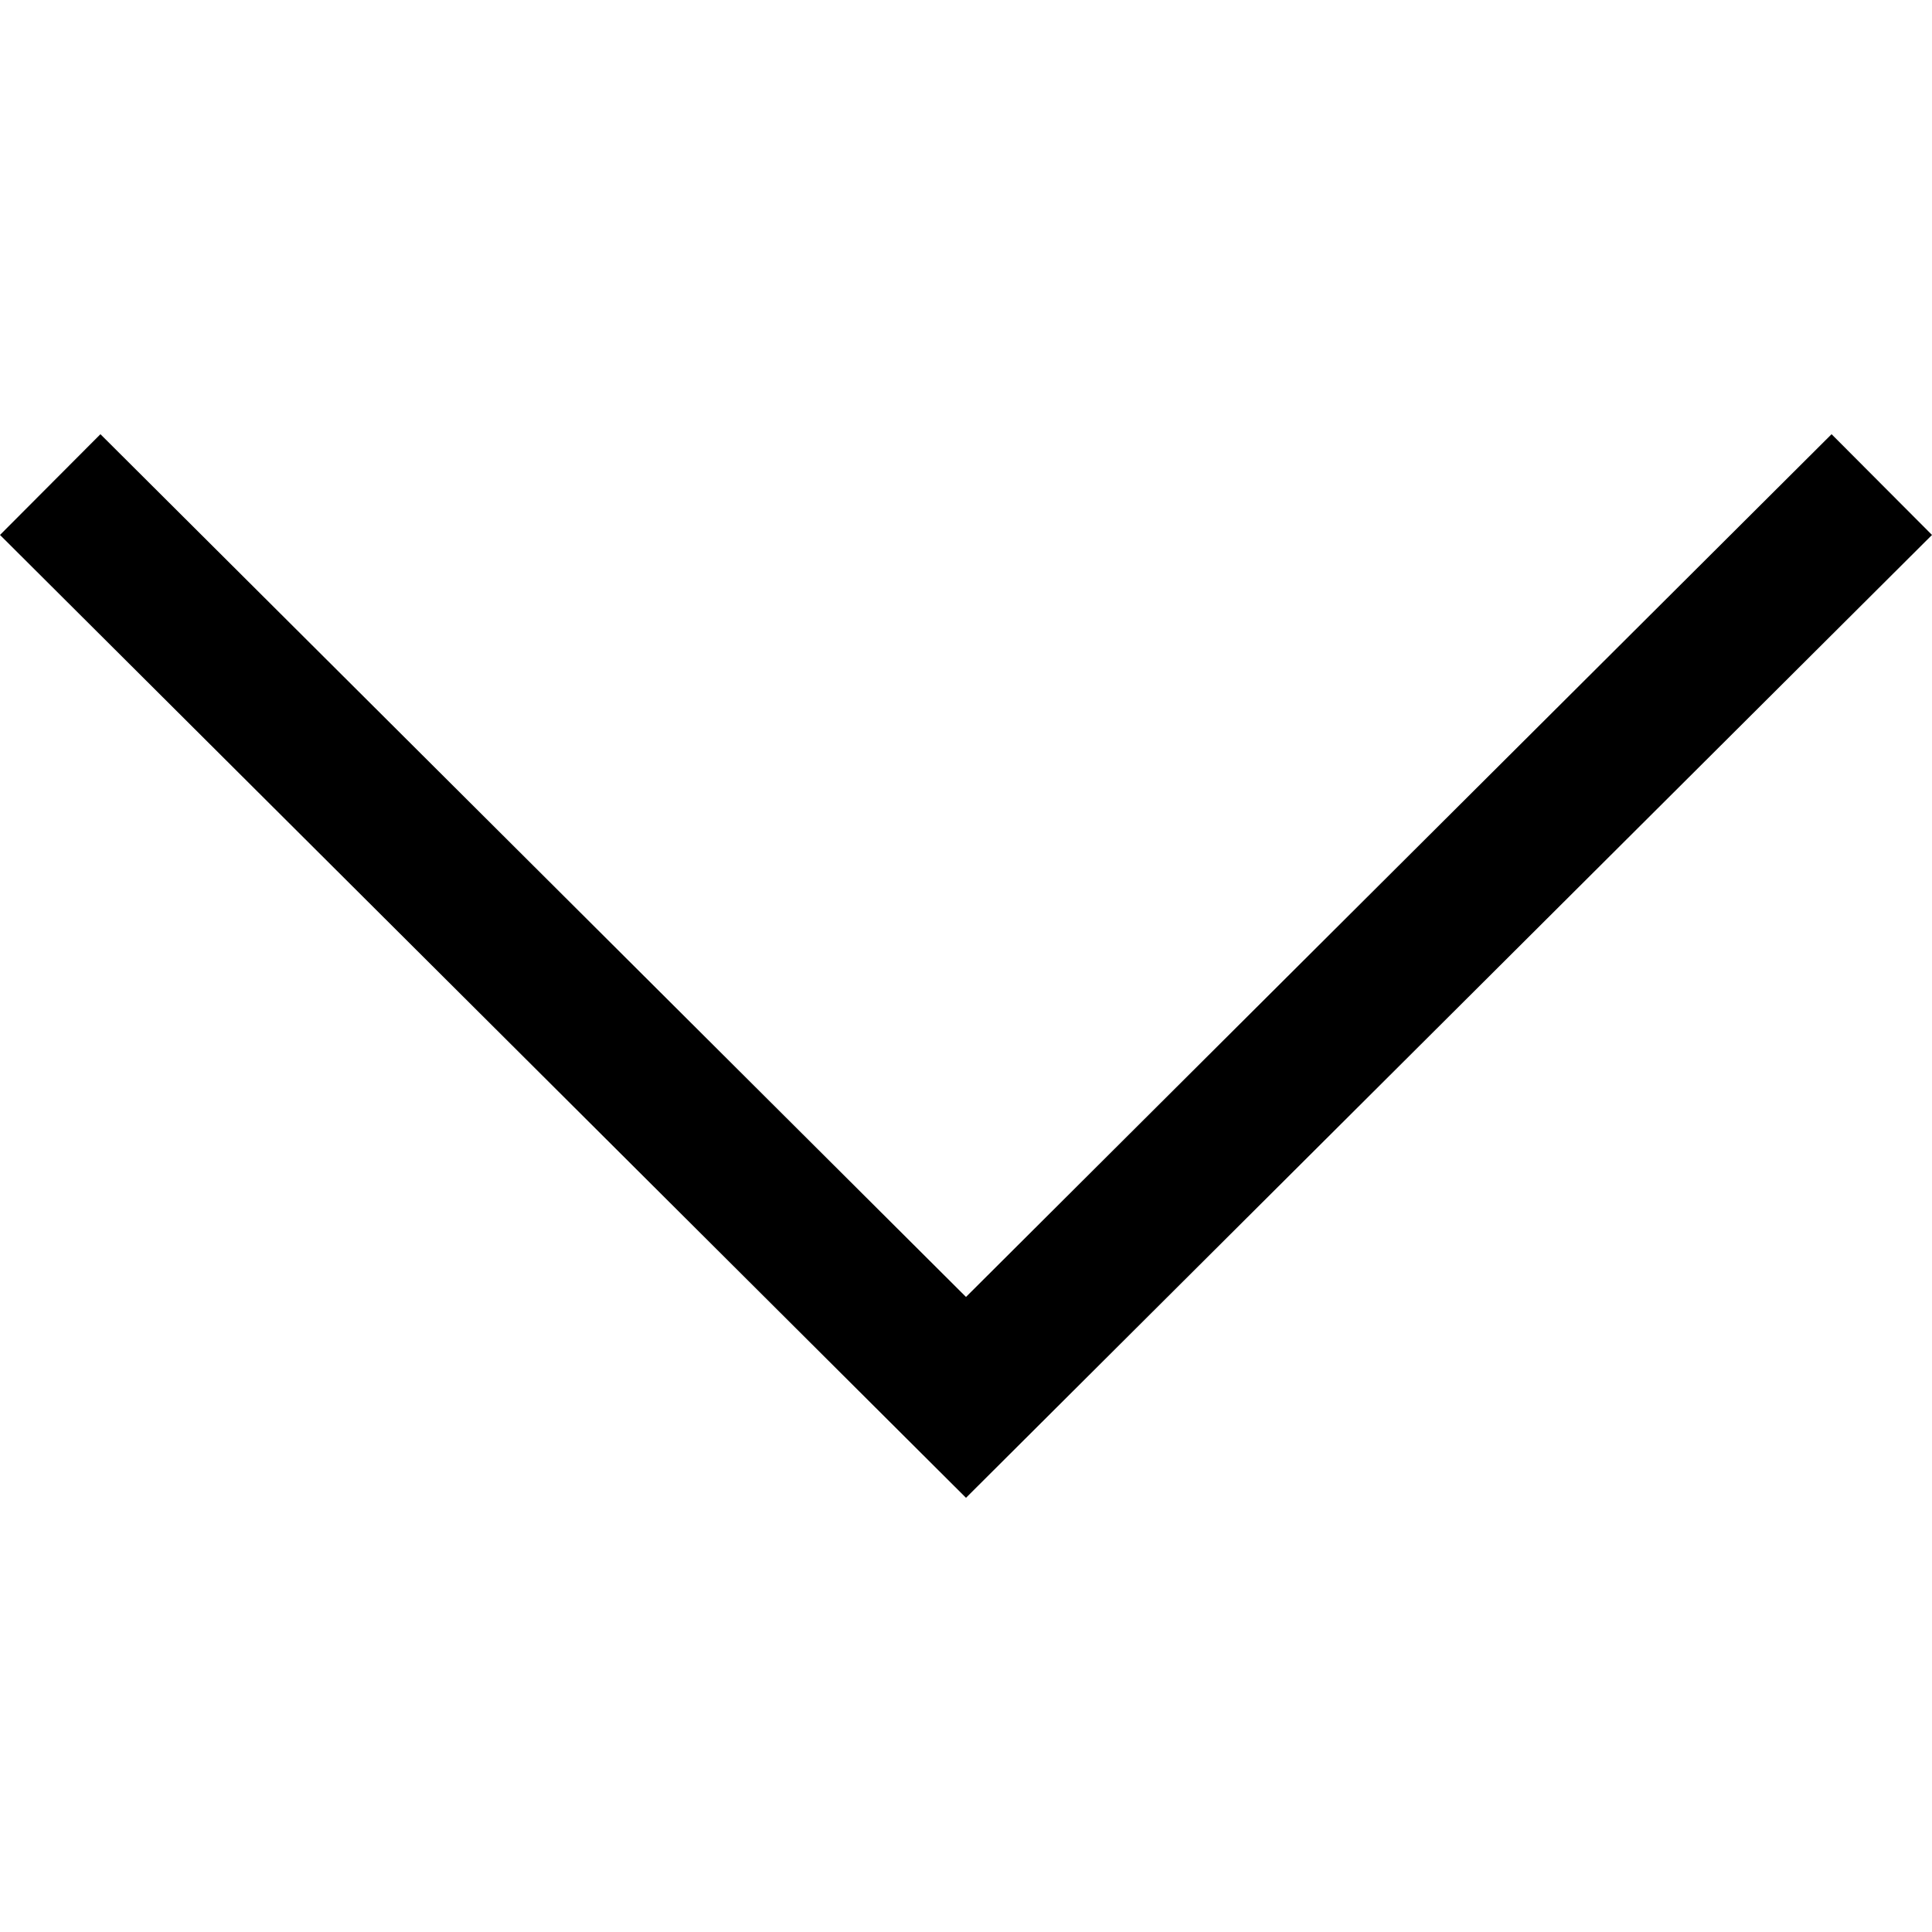
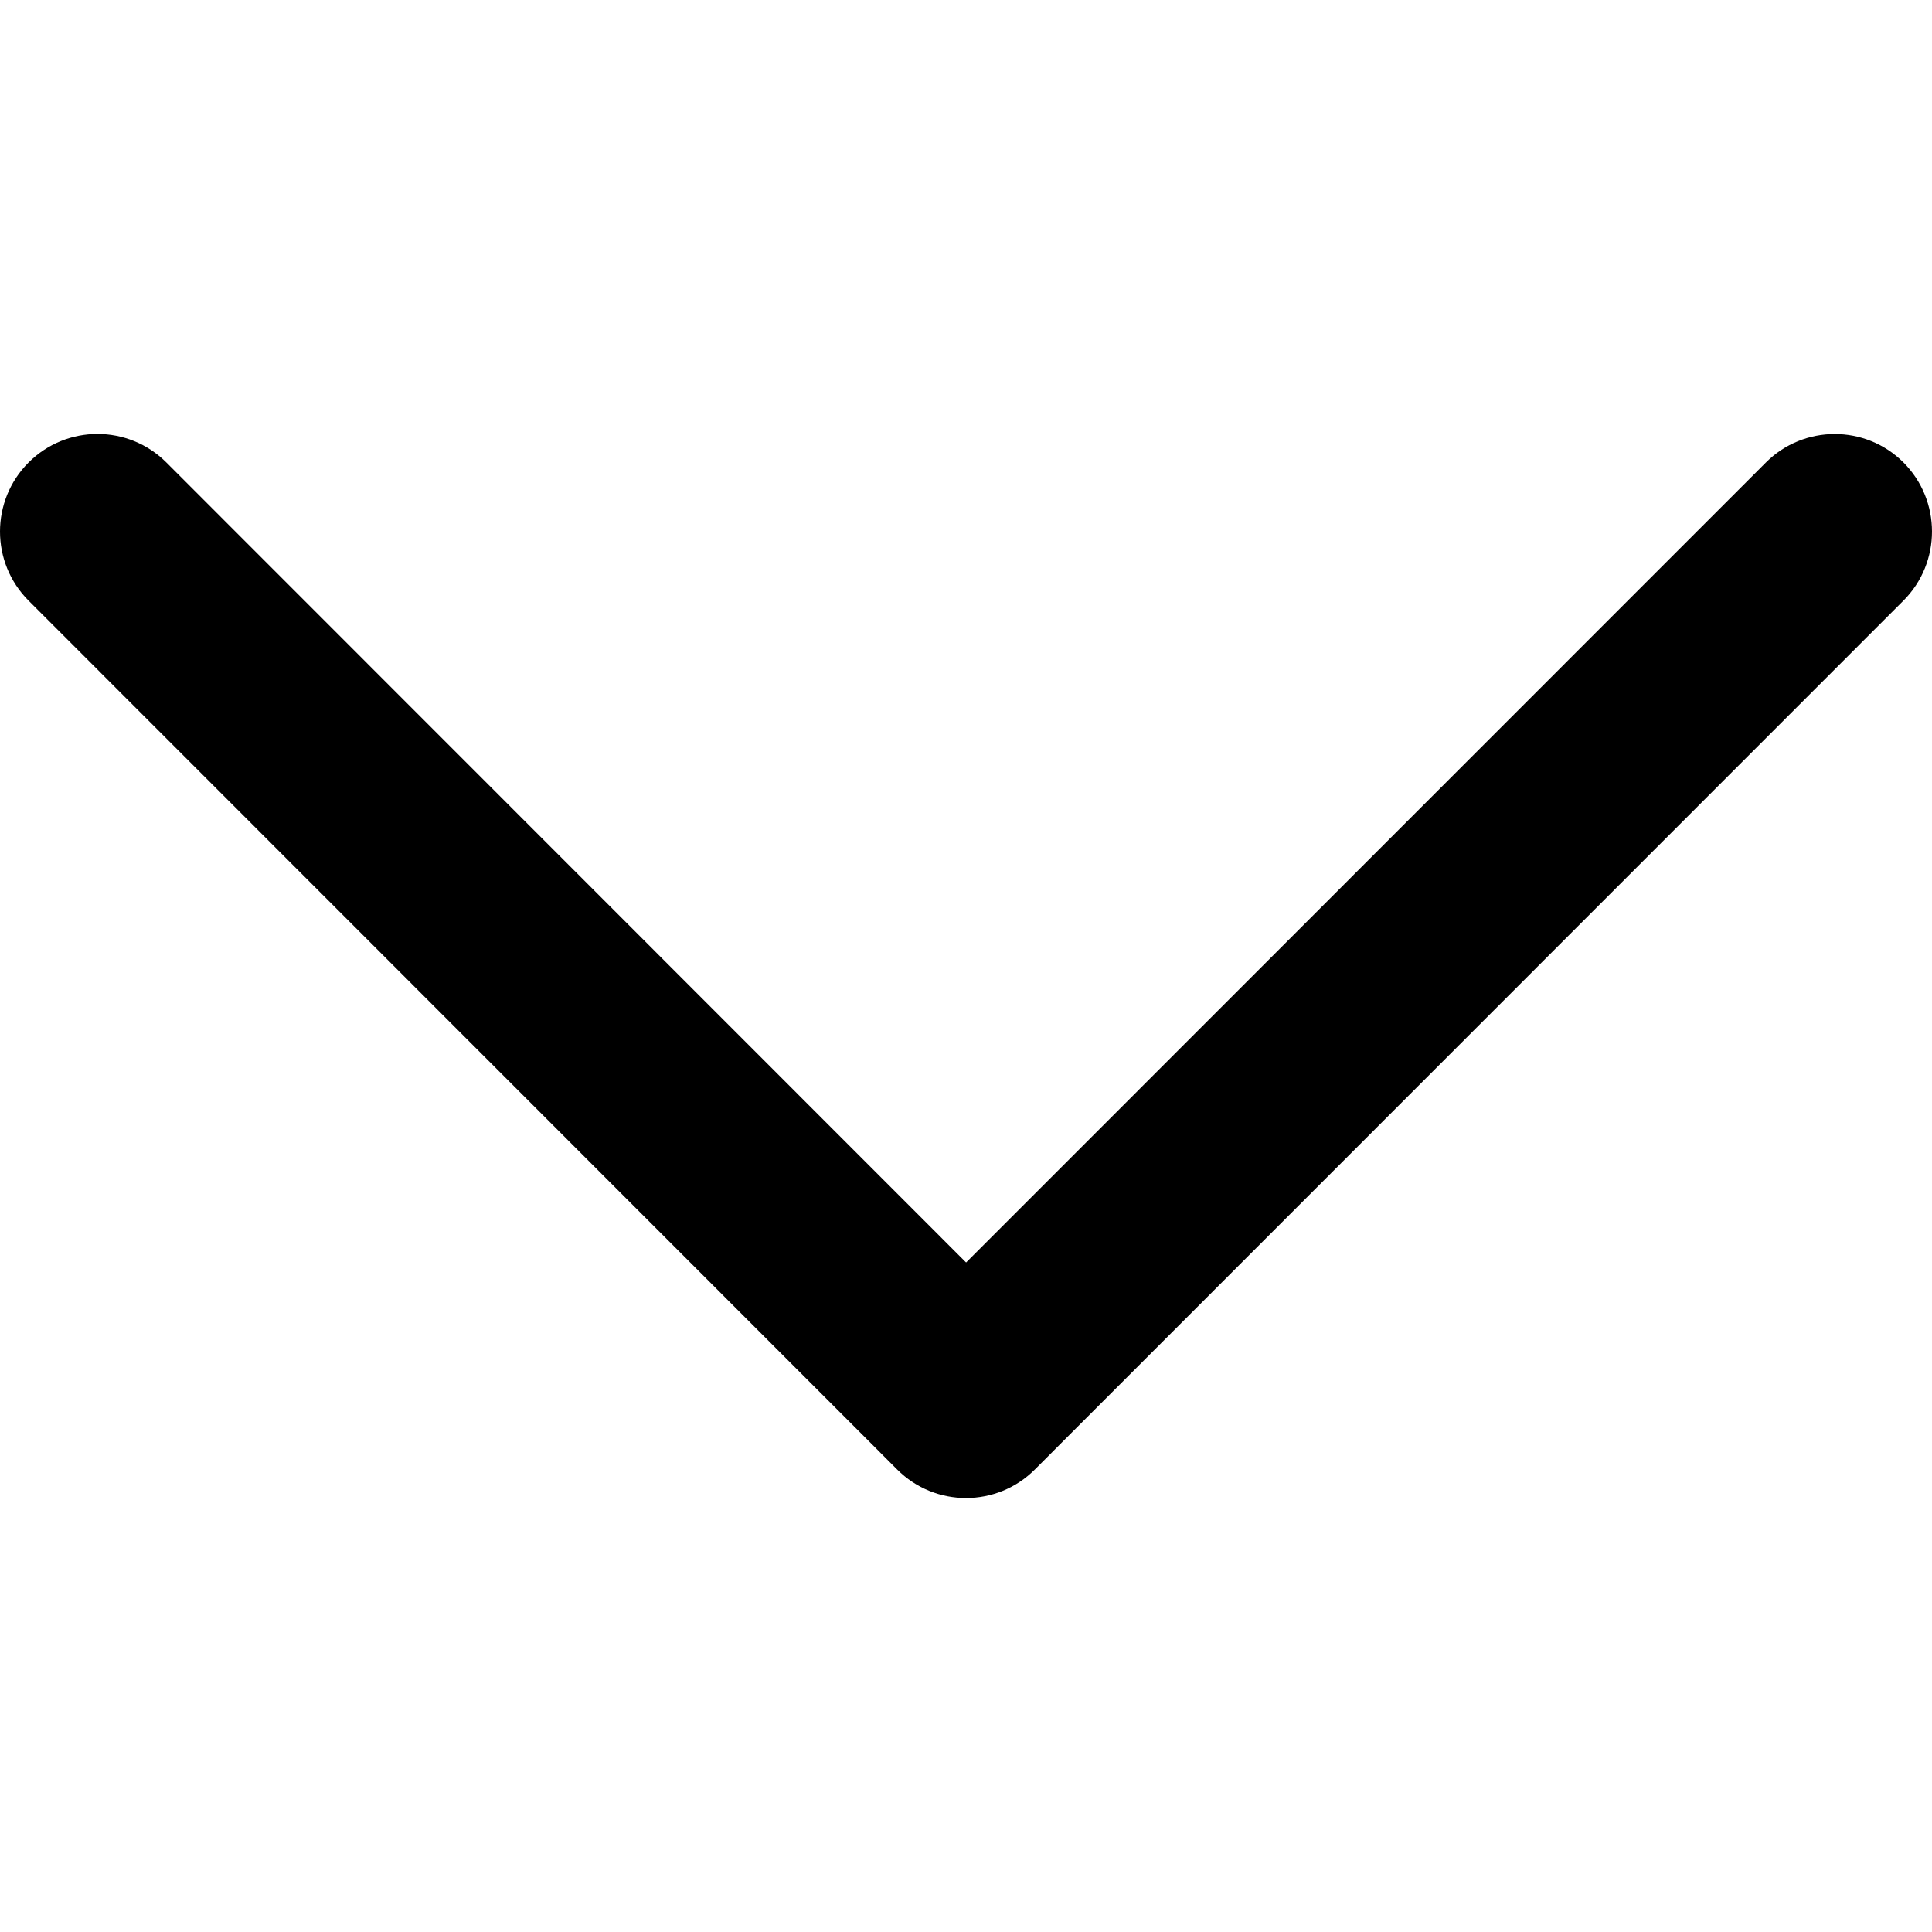
- <svg xmlns="http://www.w3.org/2000/svg" version="1.1" id="Layer_1" x="0px" y="0px" viewBox="0 0 407.437 407.437" style="enable-background:new 0 0 407.437 407.437;" xml:space="preserve">
-   <polygon points="386.258,91.567 203.718,273.512 21.179,91.567 0,112.815 203.718,315.87 407.437,112.815 " />
+ <svg xmlns="http://www.w3.org/2000/svg" version="1.1" id="Capa_1" x="0px" y="0px" viewBox="0 0 240.811 240.811" style="enable-background:new 0 0 240.811 240.811;" xml:space="preserve">
+   <g>
+     <path id="Expand_More" d="M220.088,57.667l-99.671,99.695L20.746,57.655c-4.752-4.752-12.439-4.752-17.191,0   c-4.74,4.752-4.74,12.451,0,17.203l108.261,108.297l0,0l0,0c4.74,4.752,12.439,4.752,17.179,0L237.256,74.859   c4.74-4.752,4.74-12.463,0-17.215C232.528,52.915,224.828,52.915,220.088,57.667z" />
+     <g>
+ 	</g>
+     <g>
+ 	</g>
+     <g>
+ 	</g>
+     <g>
+ 	</g>
+     <g>
+ 	</g>
+     <g>
+ 	</g>
+   </g>
  <g>
</g>
  <g>
</g>
  <g>
</g>
  <g>
</g>
  <g>
</g>
  <g>
</g>
  <g>
</g>
  <g>
</g>
  <g>
</g>
  <g>
</g>
  <g>
</g>
  <g>
</g>
  <g>
</g>
  <g>
</g>
  <g>
</g>
</svg>
